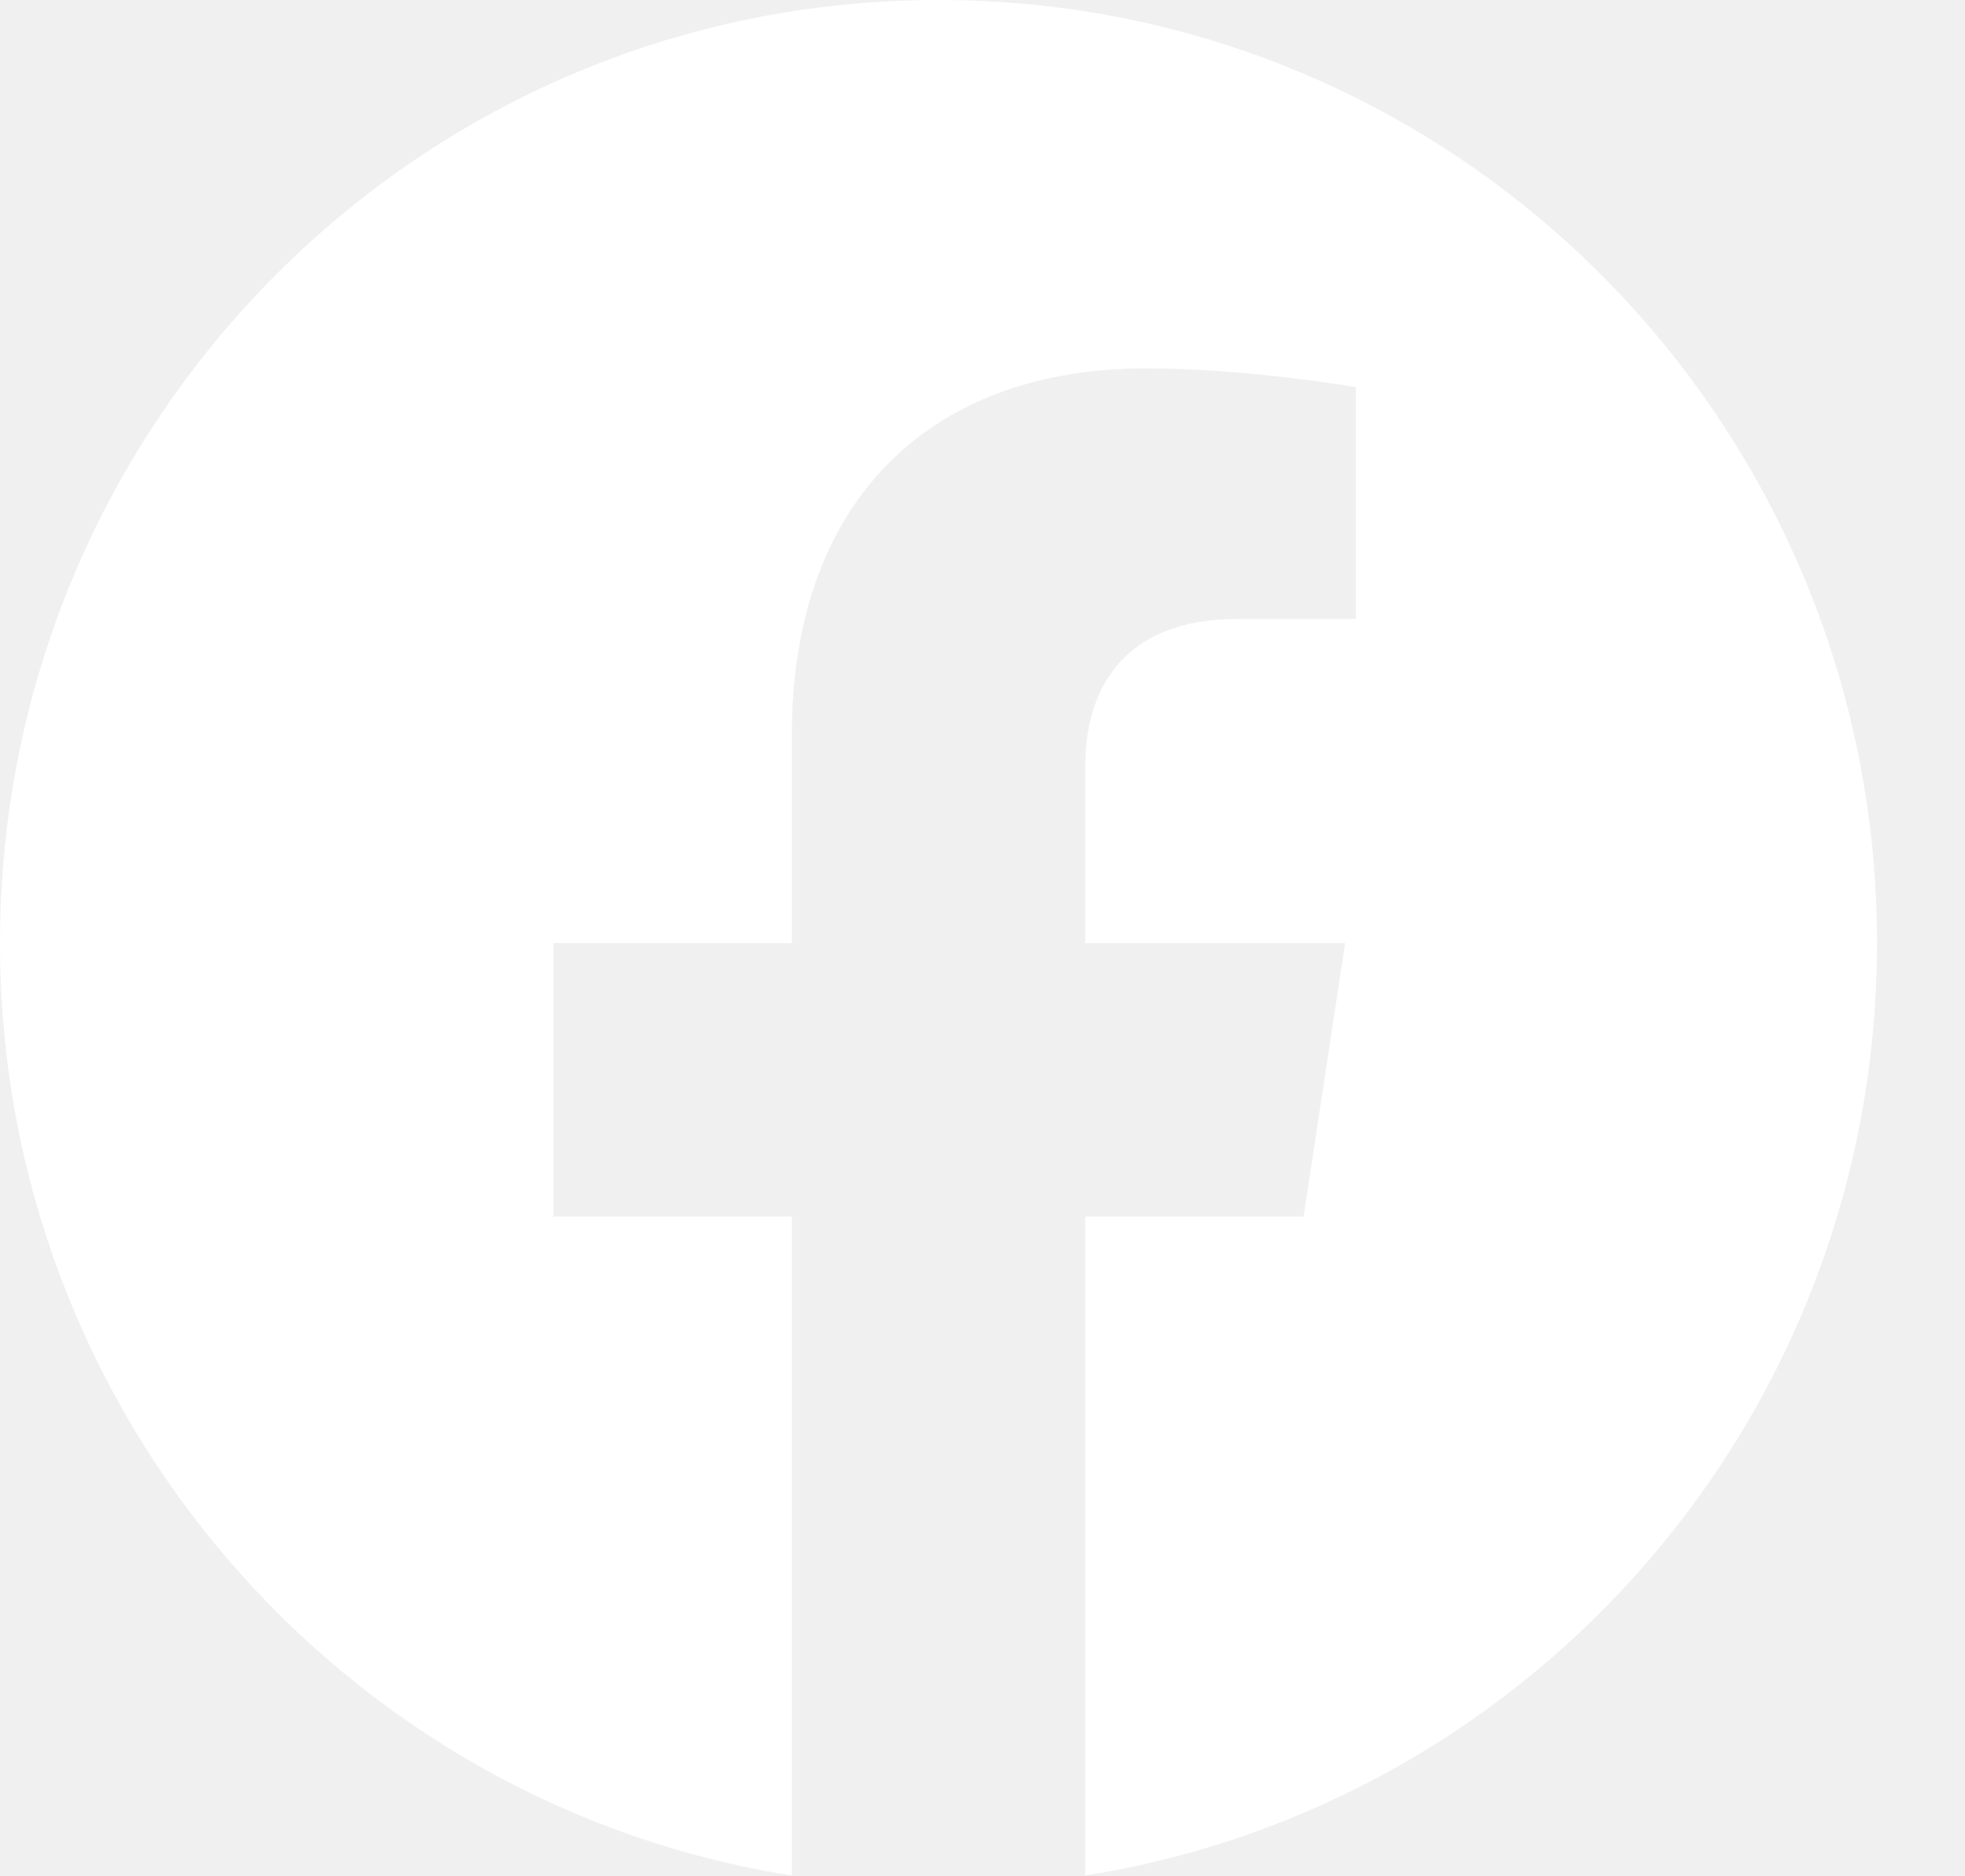
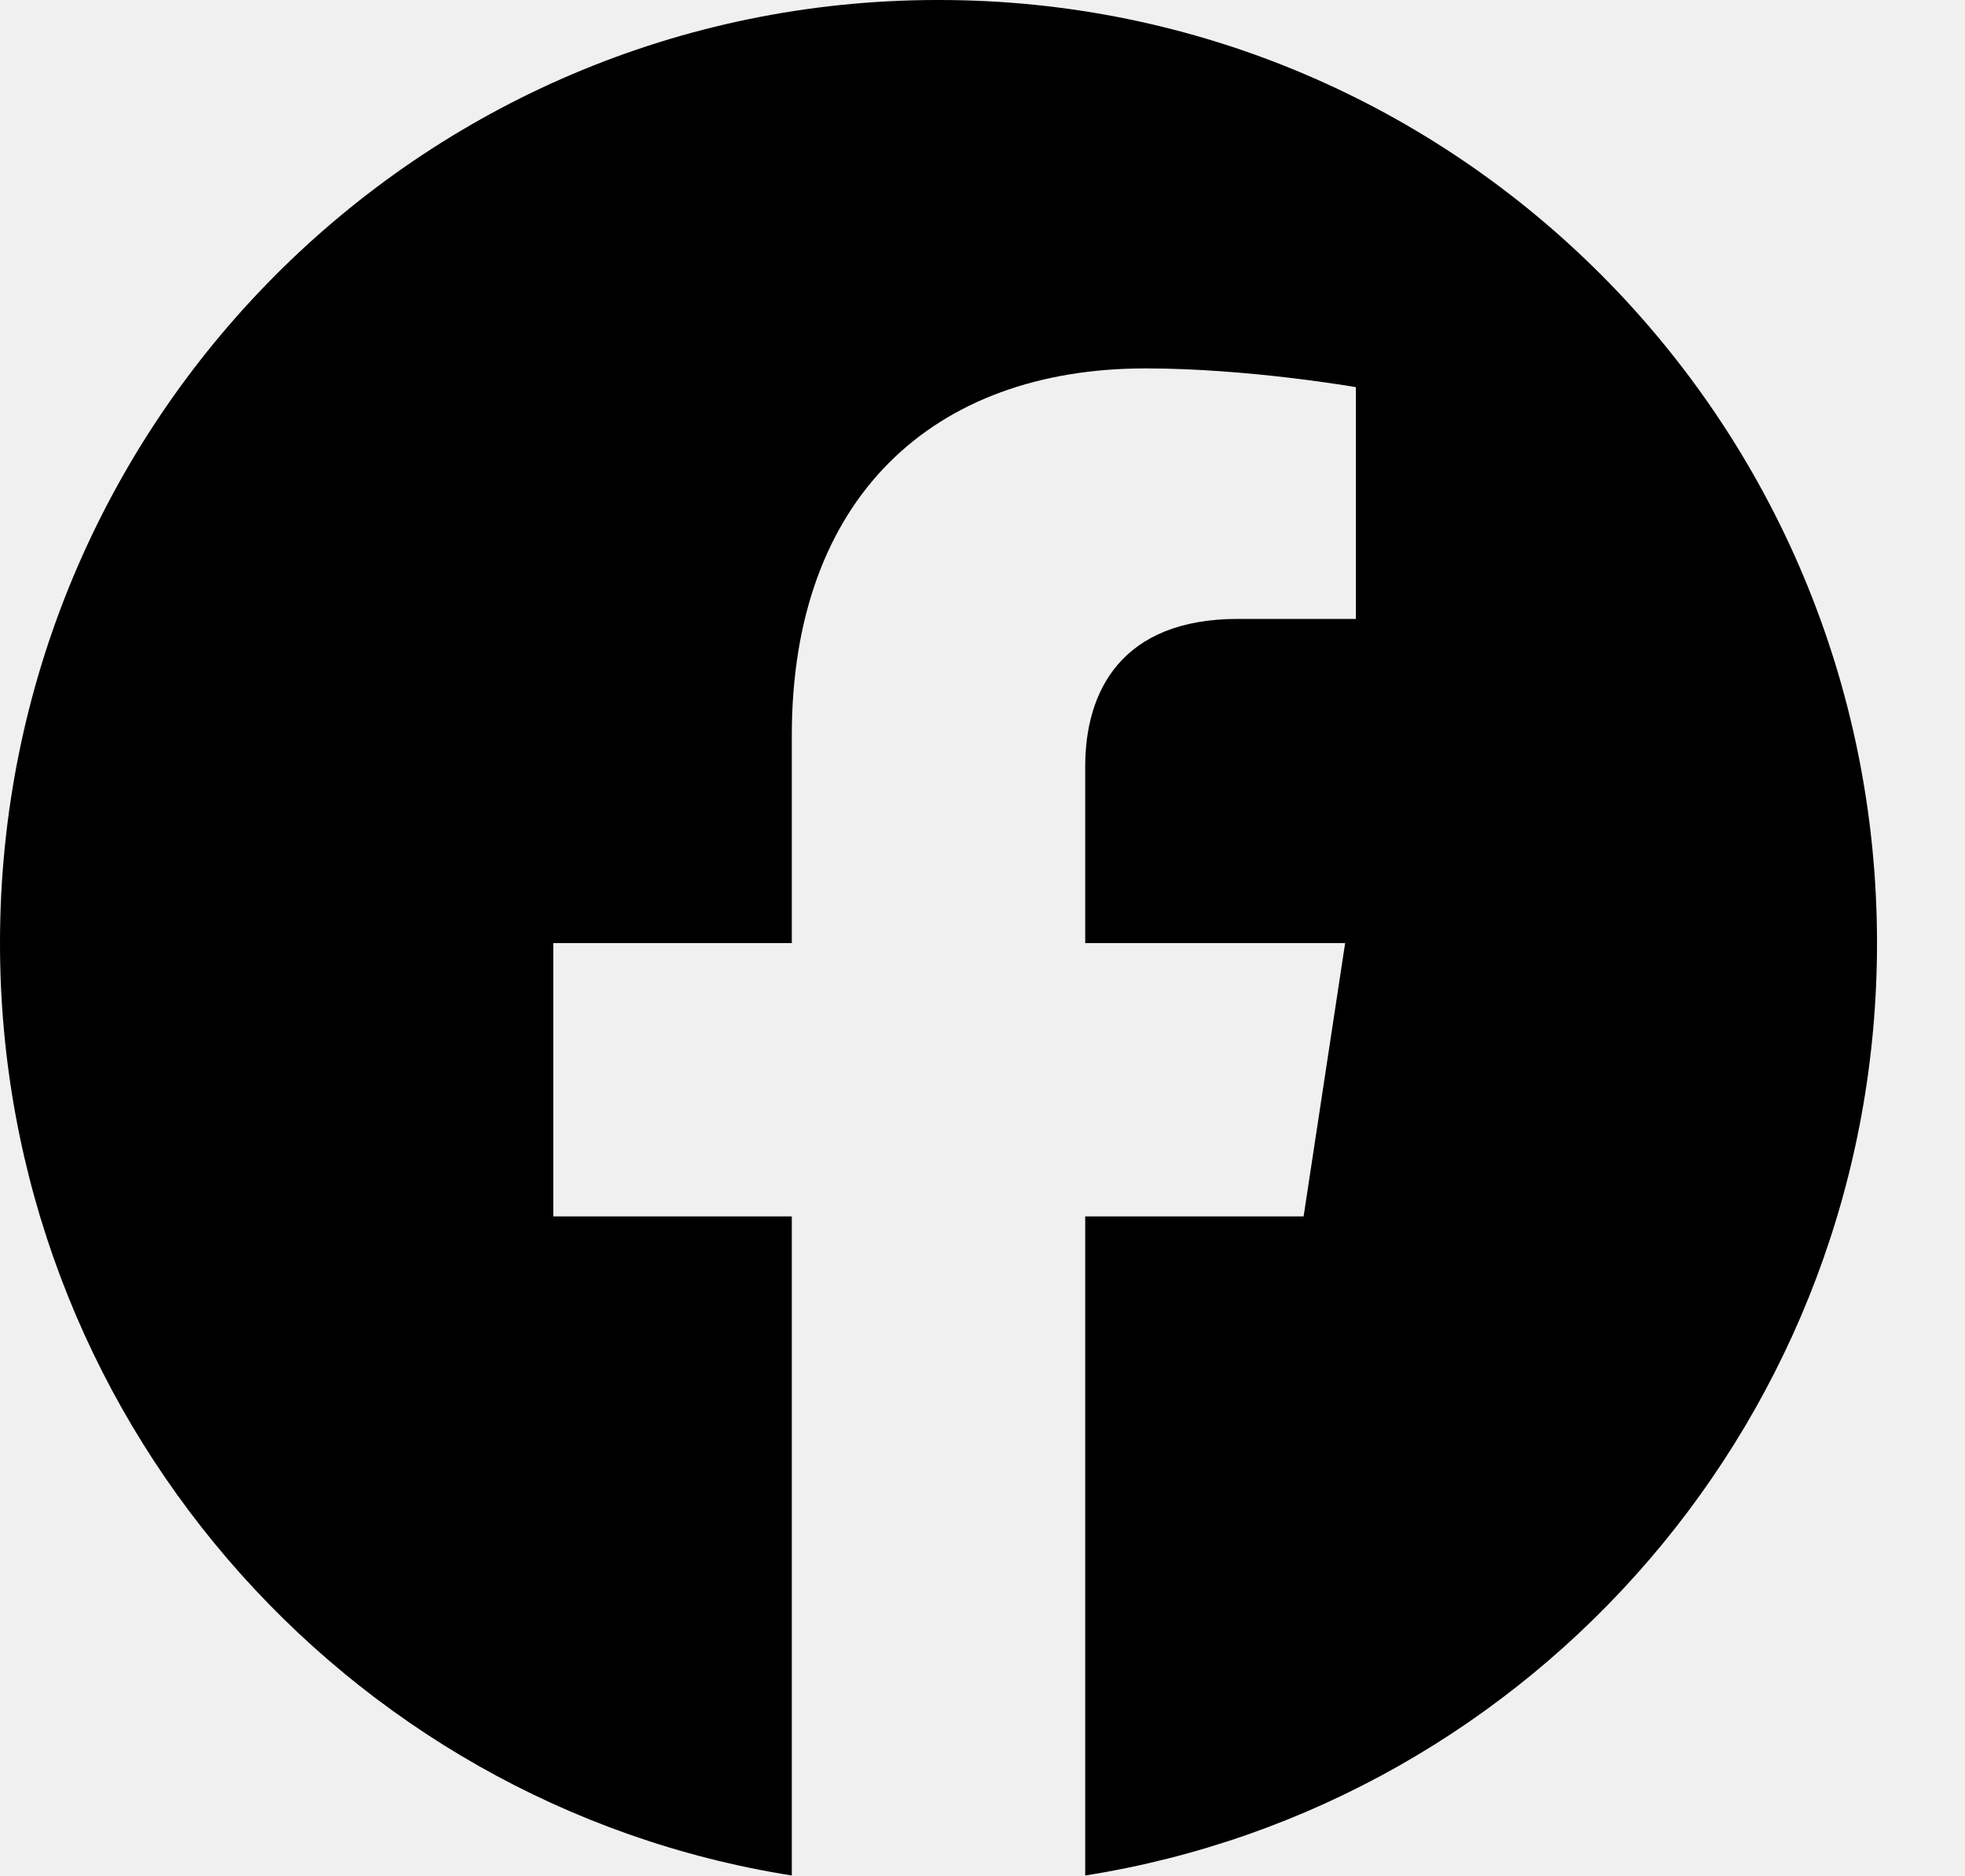
<svg xmlns="http://www.w3.org/2000/svg" width="22" height="21" viewBox="0 0 22 21" fill="none">
-   <path d="M10.5 0C4.695 0 0 4.725 0 10.56C0 15.825 3.84 20.205 8.865 21V13.62H6.195V10.56H8.865V8.235C8.865 5.58 10.44 4.125 12.825 4.125C13.98 4.125 15.18 4.335 15.18 4.335V6.93H13.86C12.555 6.93 12.15 7.74 12.15 8.58V10.56H15.06L14.595 13.62H12.15V21C17.175 20.205 21.015 15.84 21.015 10.56C21.015 4.725 16.32 0 10.515 0H10.5Z" fill="white" />
+   <path d="M10.5 0C4.695 0 0 4.725 0 10.56C0 15.825 3.84 20.205 8.865 21V13.62H6.195V10.56H8.865V8.235C8.865 5.58 10.44 4.125 12.825 4.125C13.98 4.125 15.18 4.335 15.18 4.335V6.93H13.86C12.555 6.93 12.15 7.74 12.15 8.58V10.56H15.06L14.595 13.62H12.15V21C17.175 20.205 21.015 15.84 21.015 10.56C21.015 4.725 16.32 0 10.515 0H10.5Z" fill="currentColor" />
</svg>
